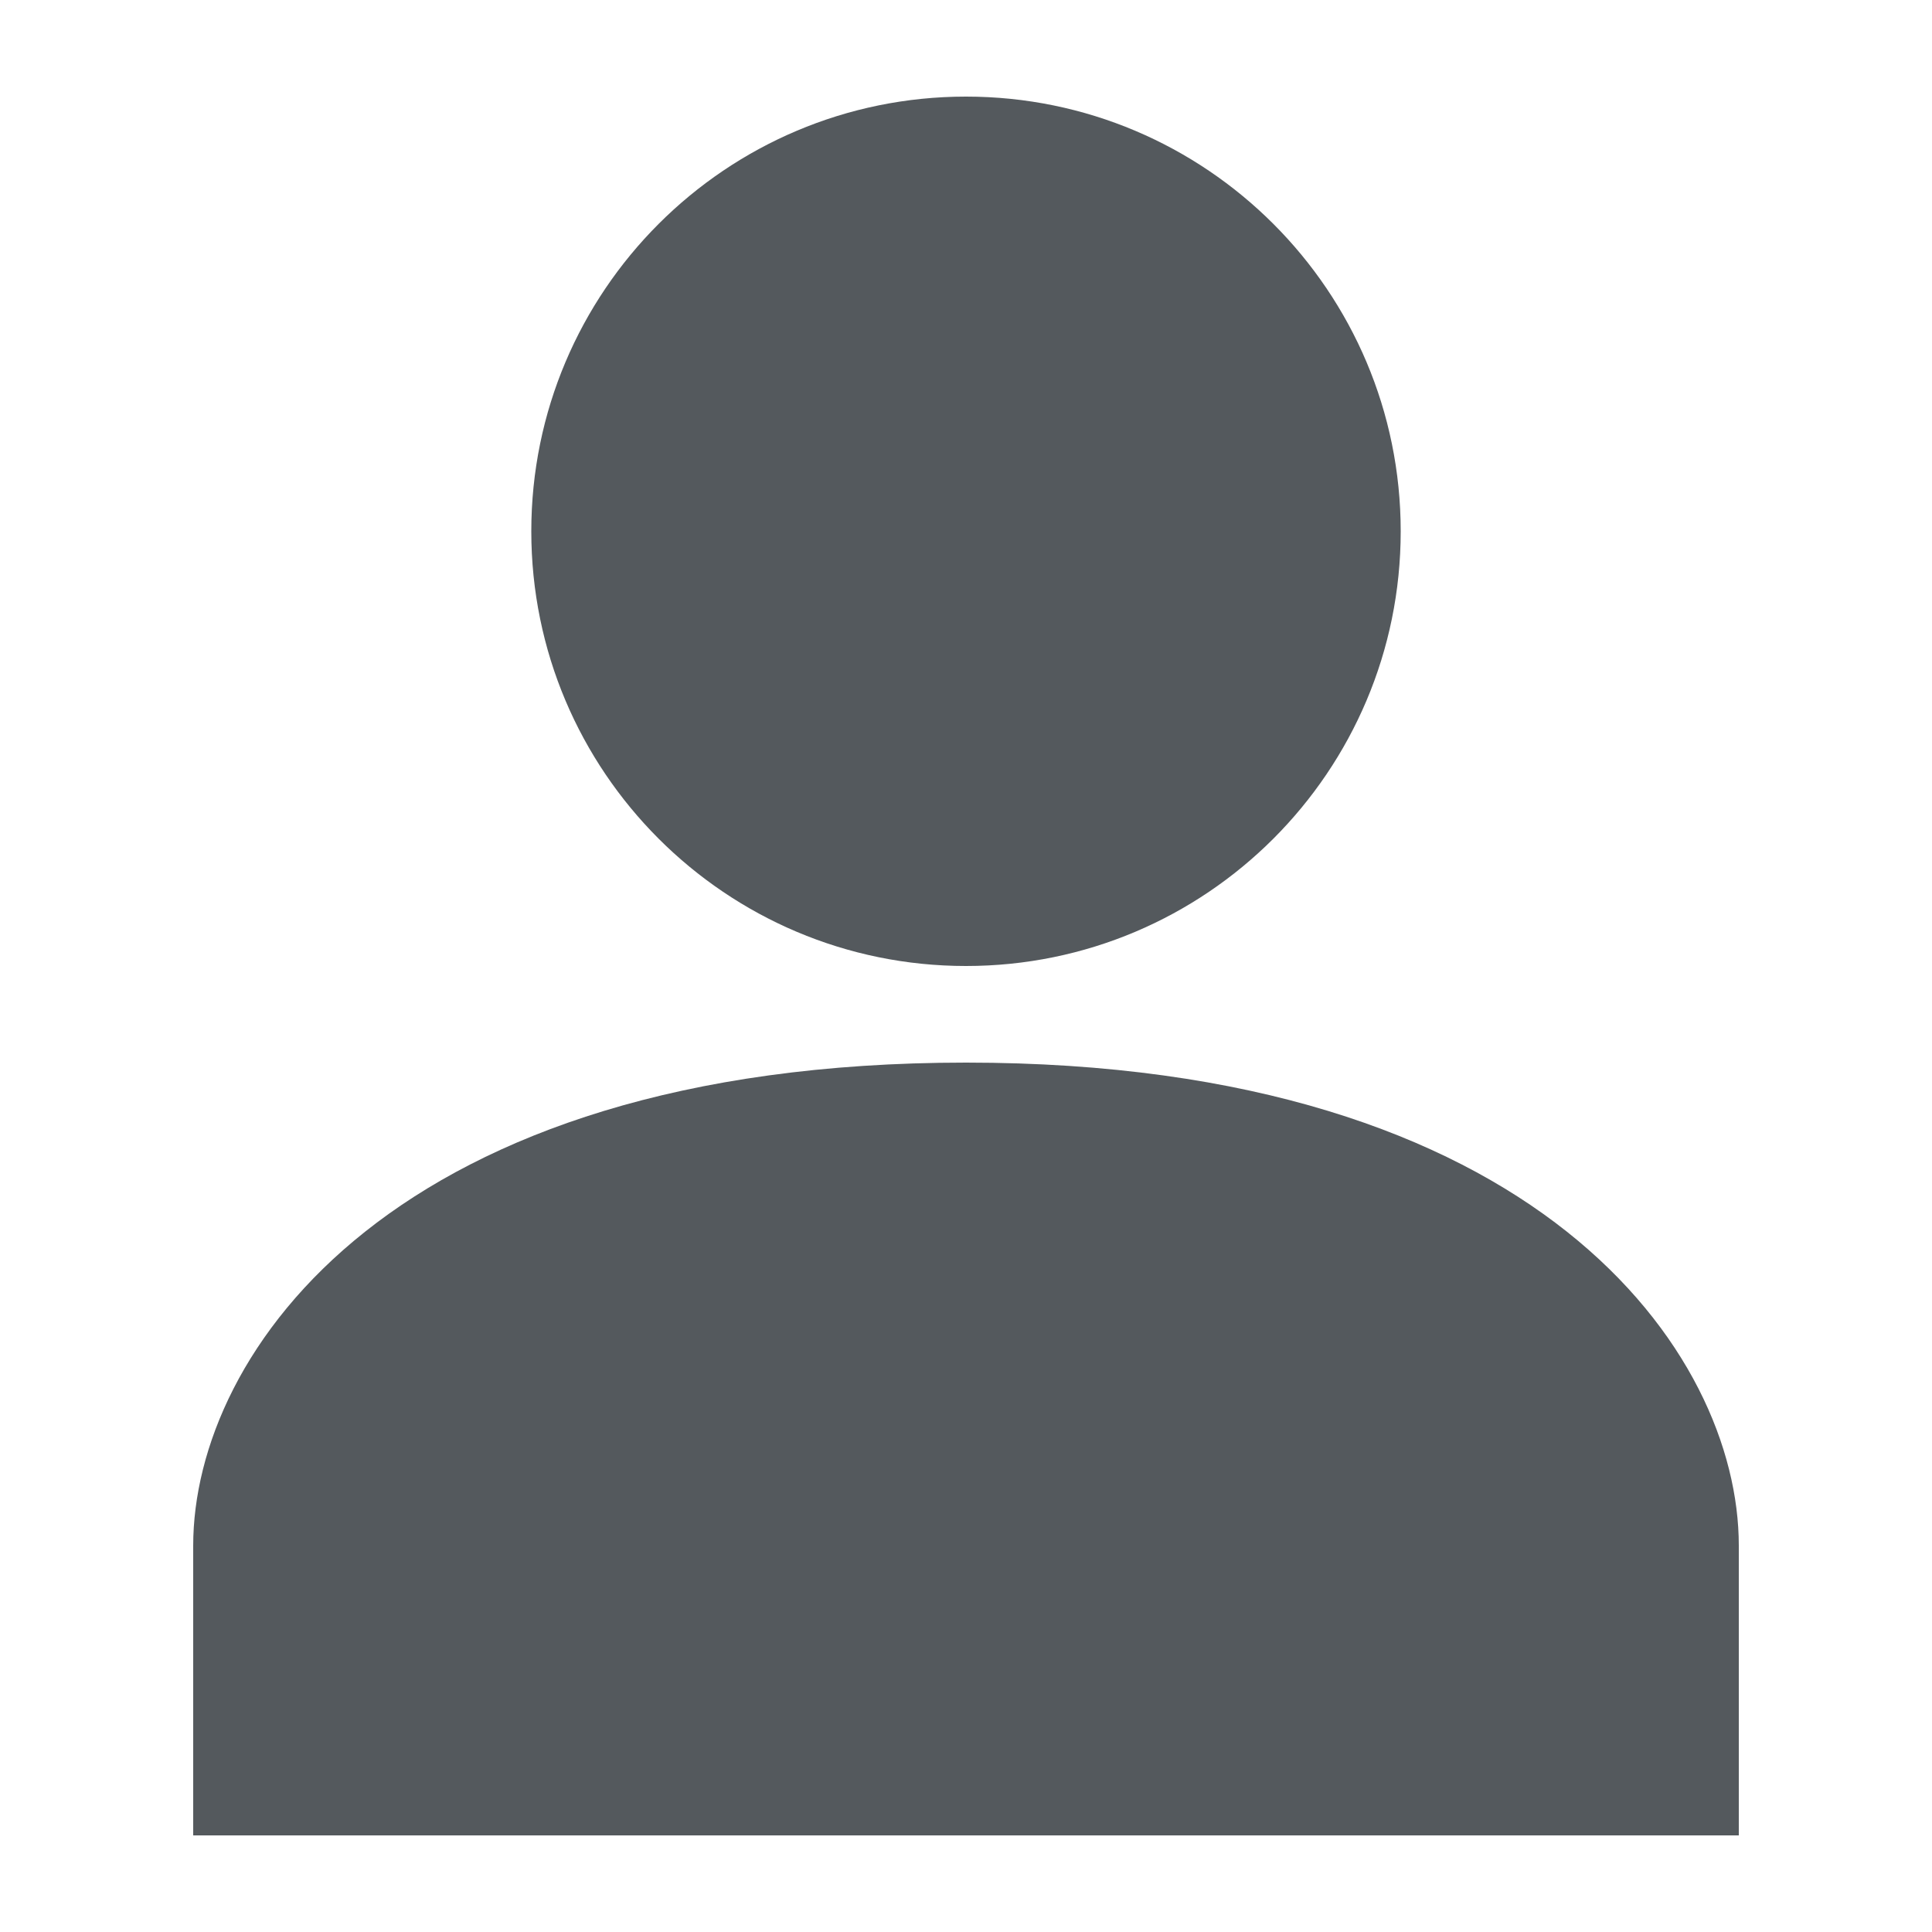
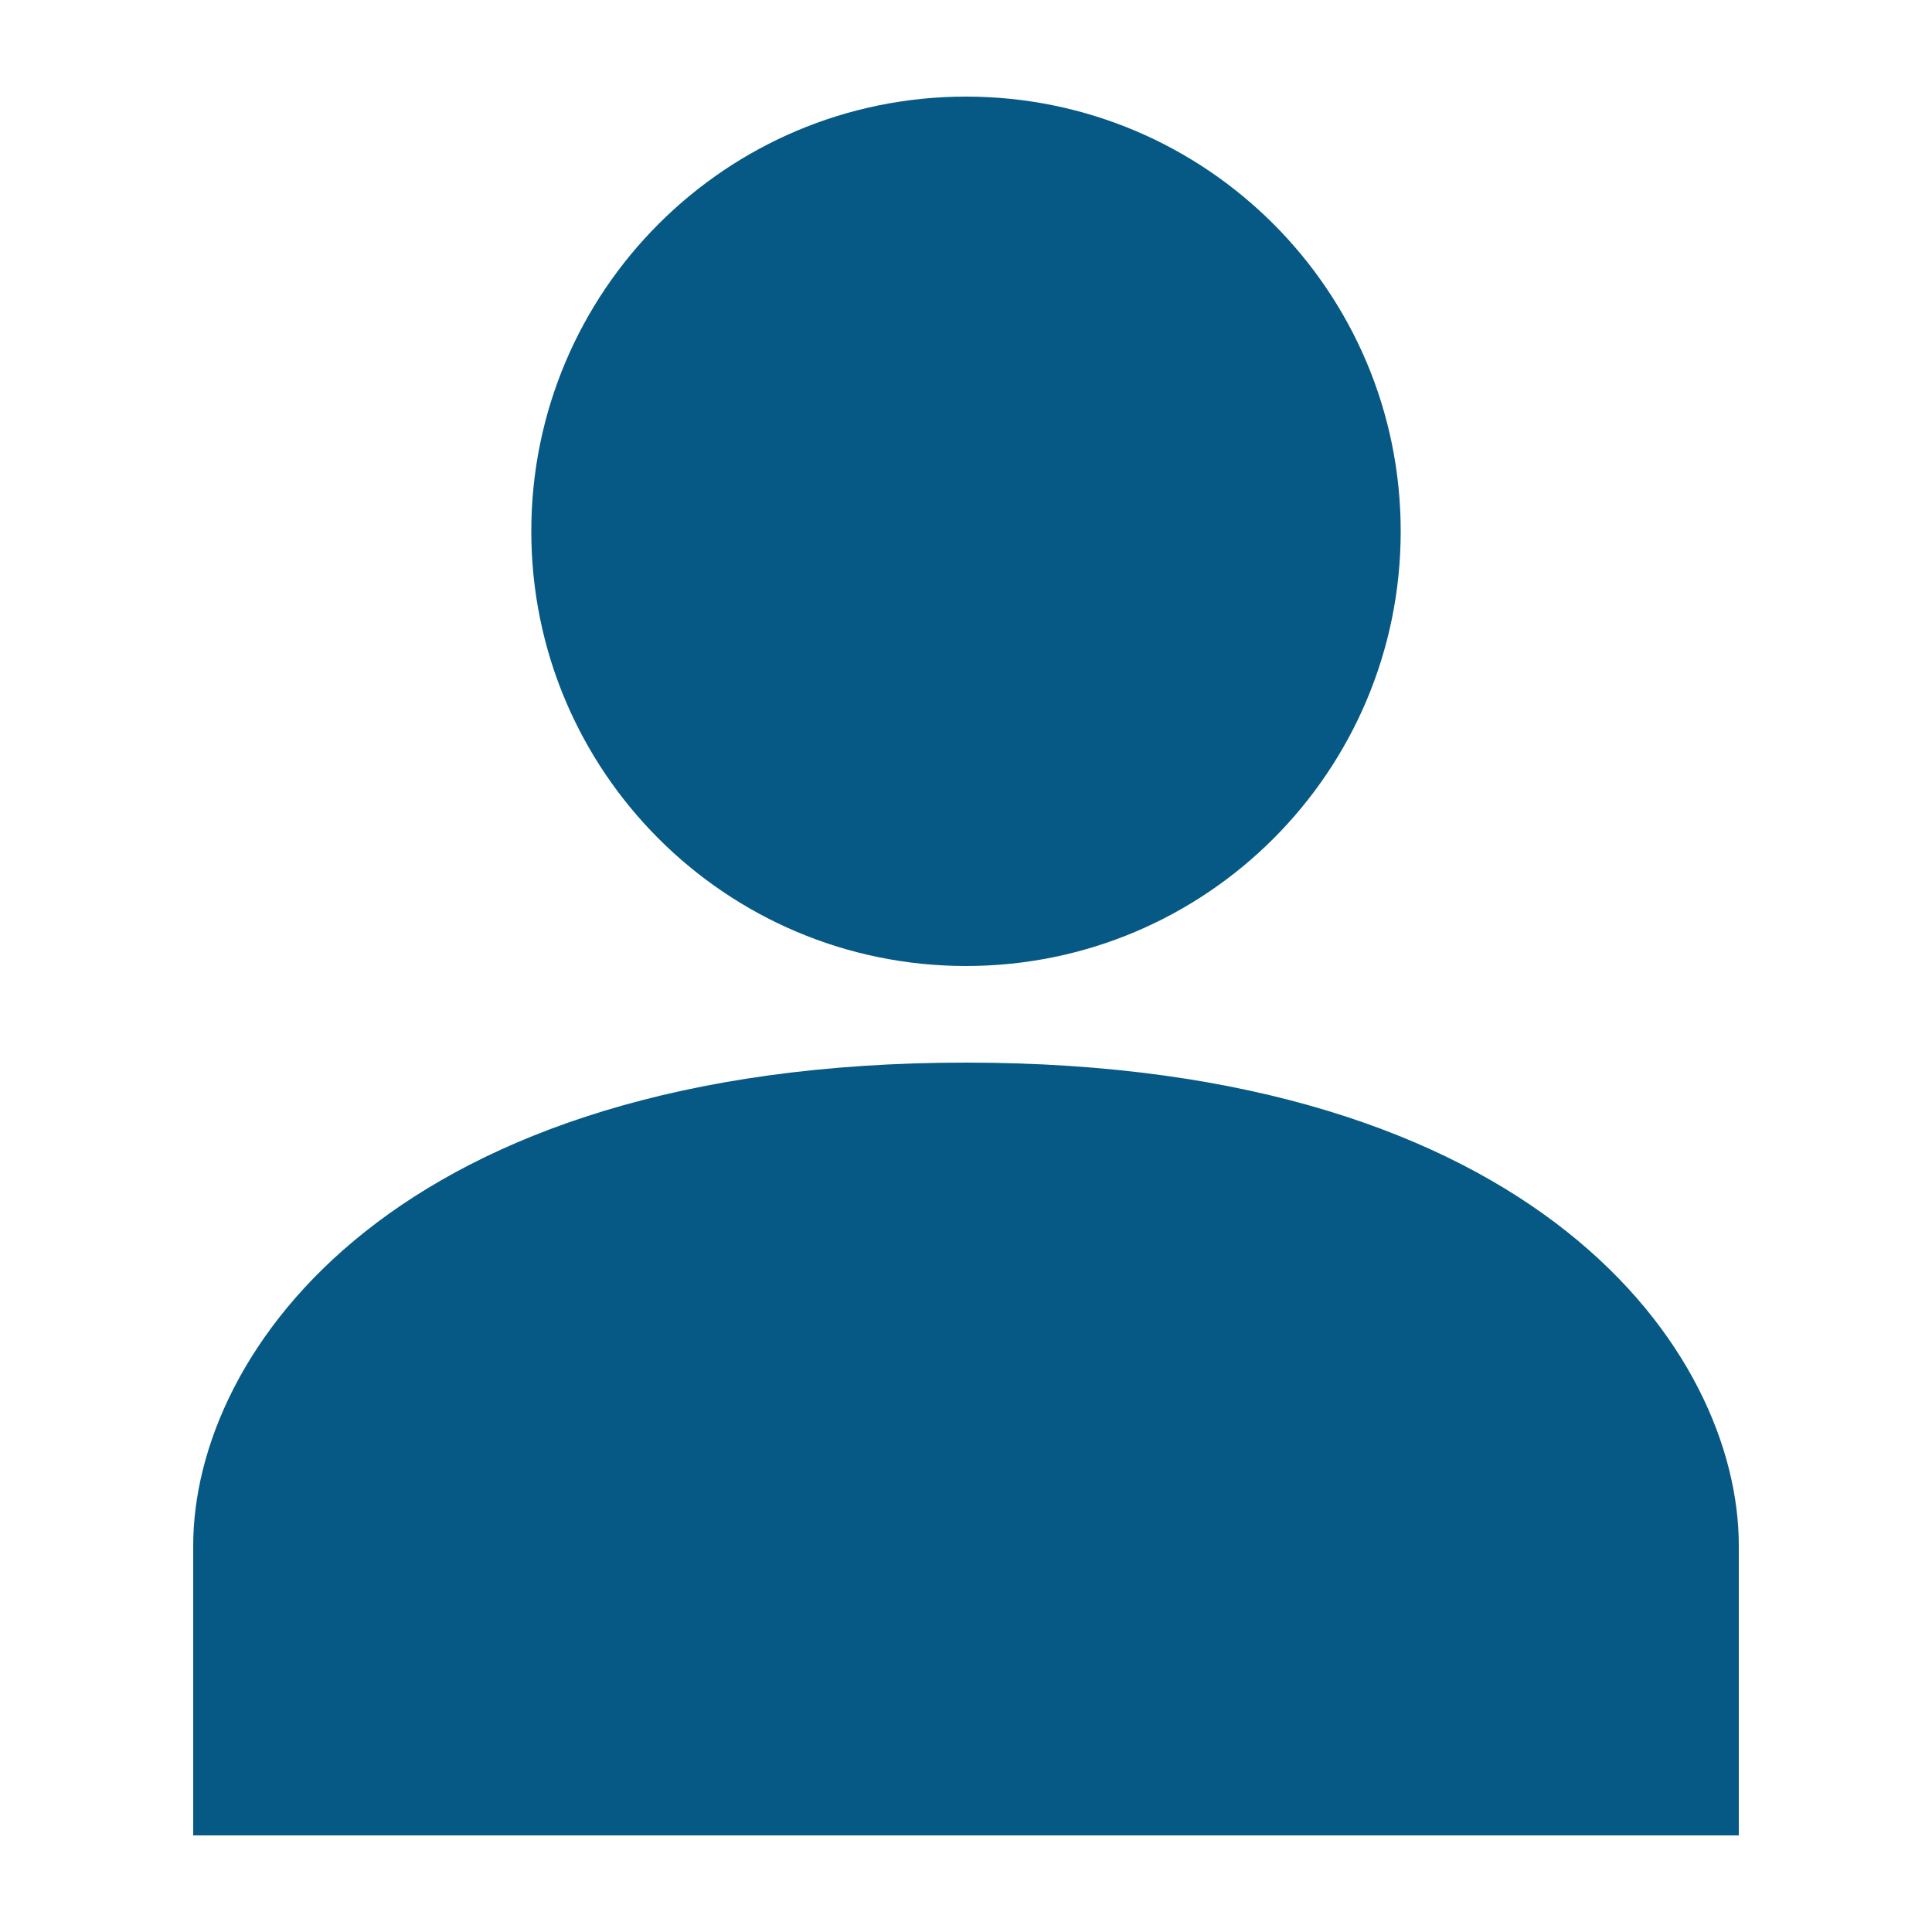
<svg xmlns="http://www.w3.org/2000/svg" width="20" height="20" viewBox="0 0 20 20">
-   <g fill="#54595d">
+   <g fill="#075985">
    <path d="M 10 11 C 4.08 11 2 14 2 16 L 2 19 L 18 19 L 18 16 C 18 14 15.92 11 10 11 Z" />
    <circle cx="10" cy="5.5" r="4.5" />
  </g>
</svg>
